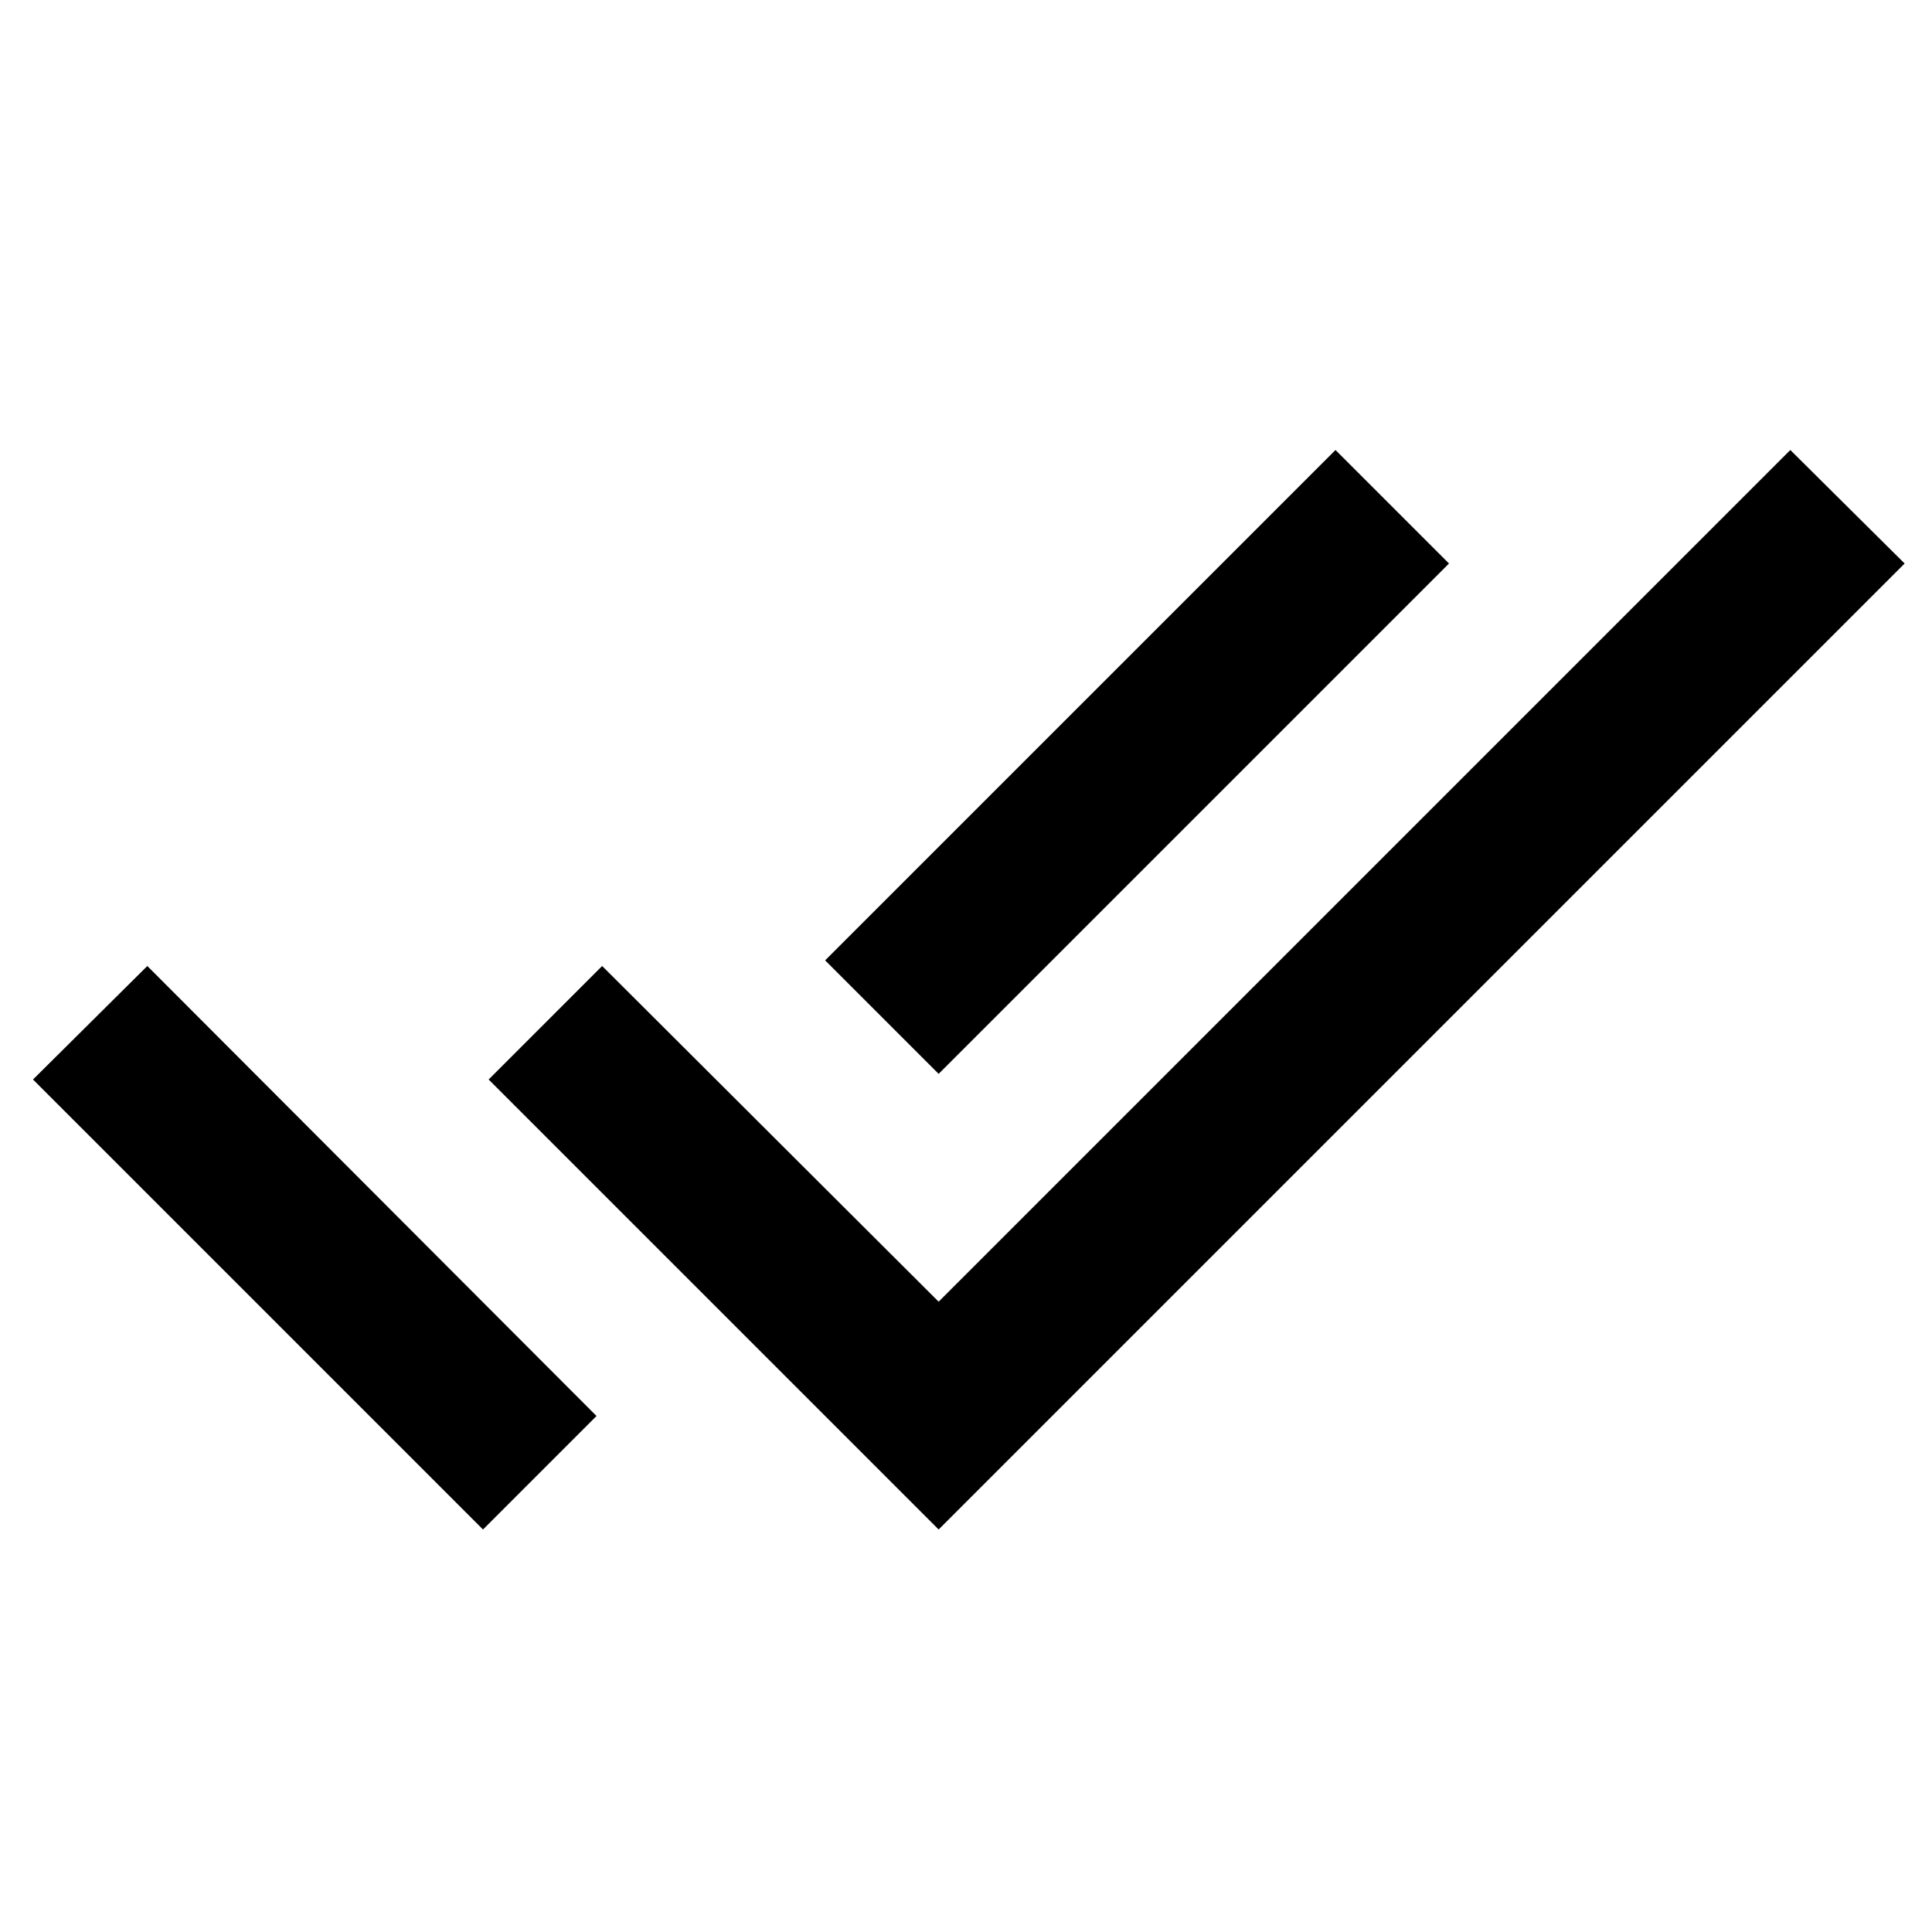
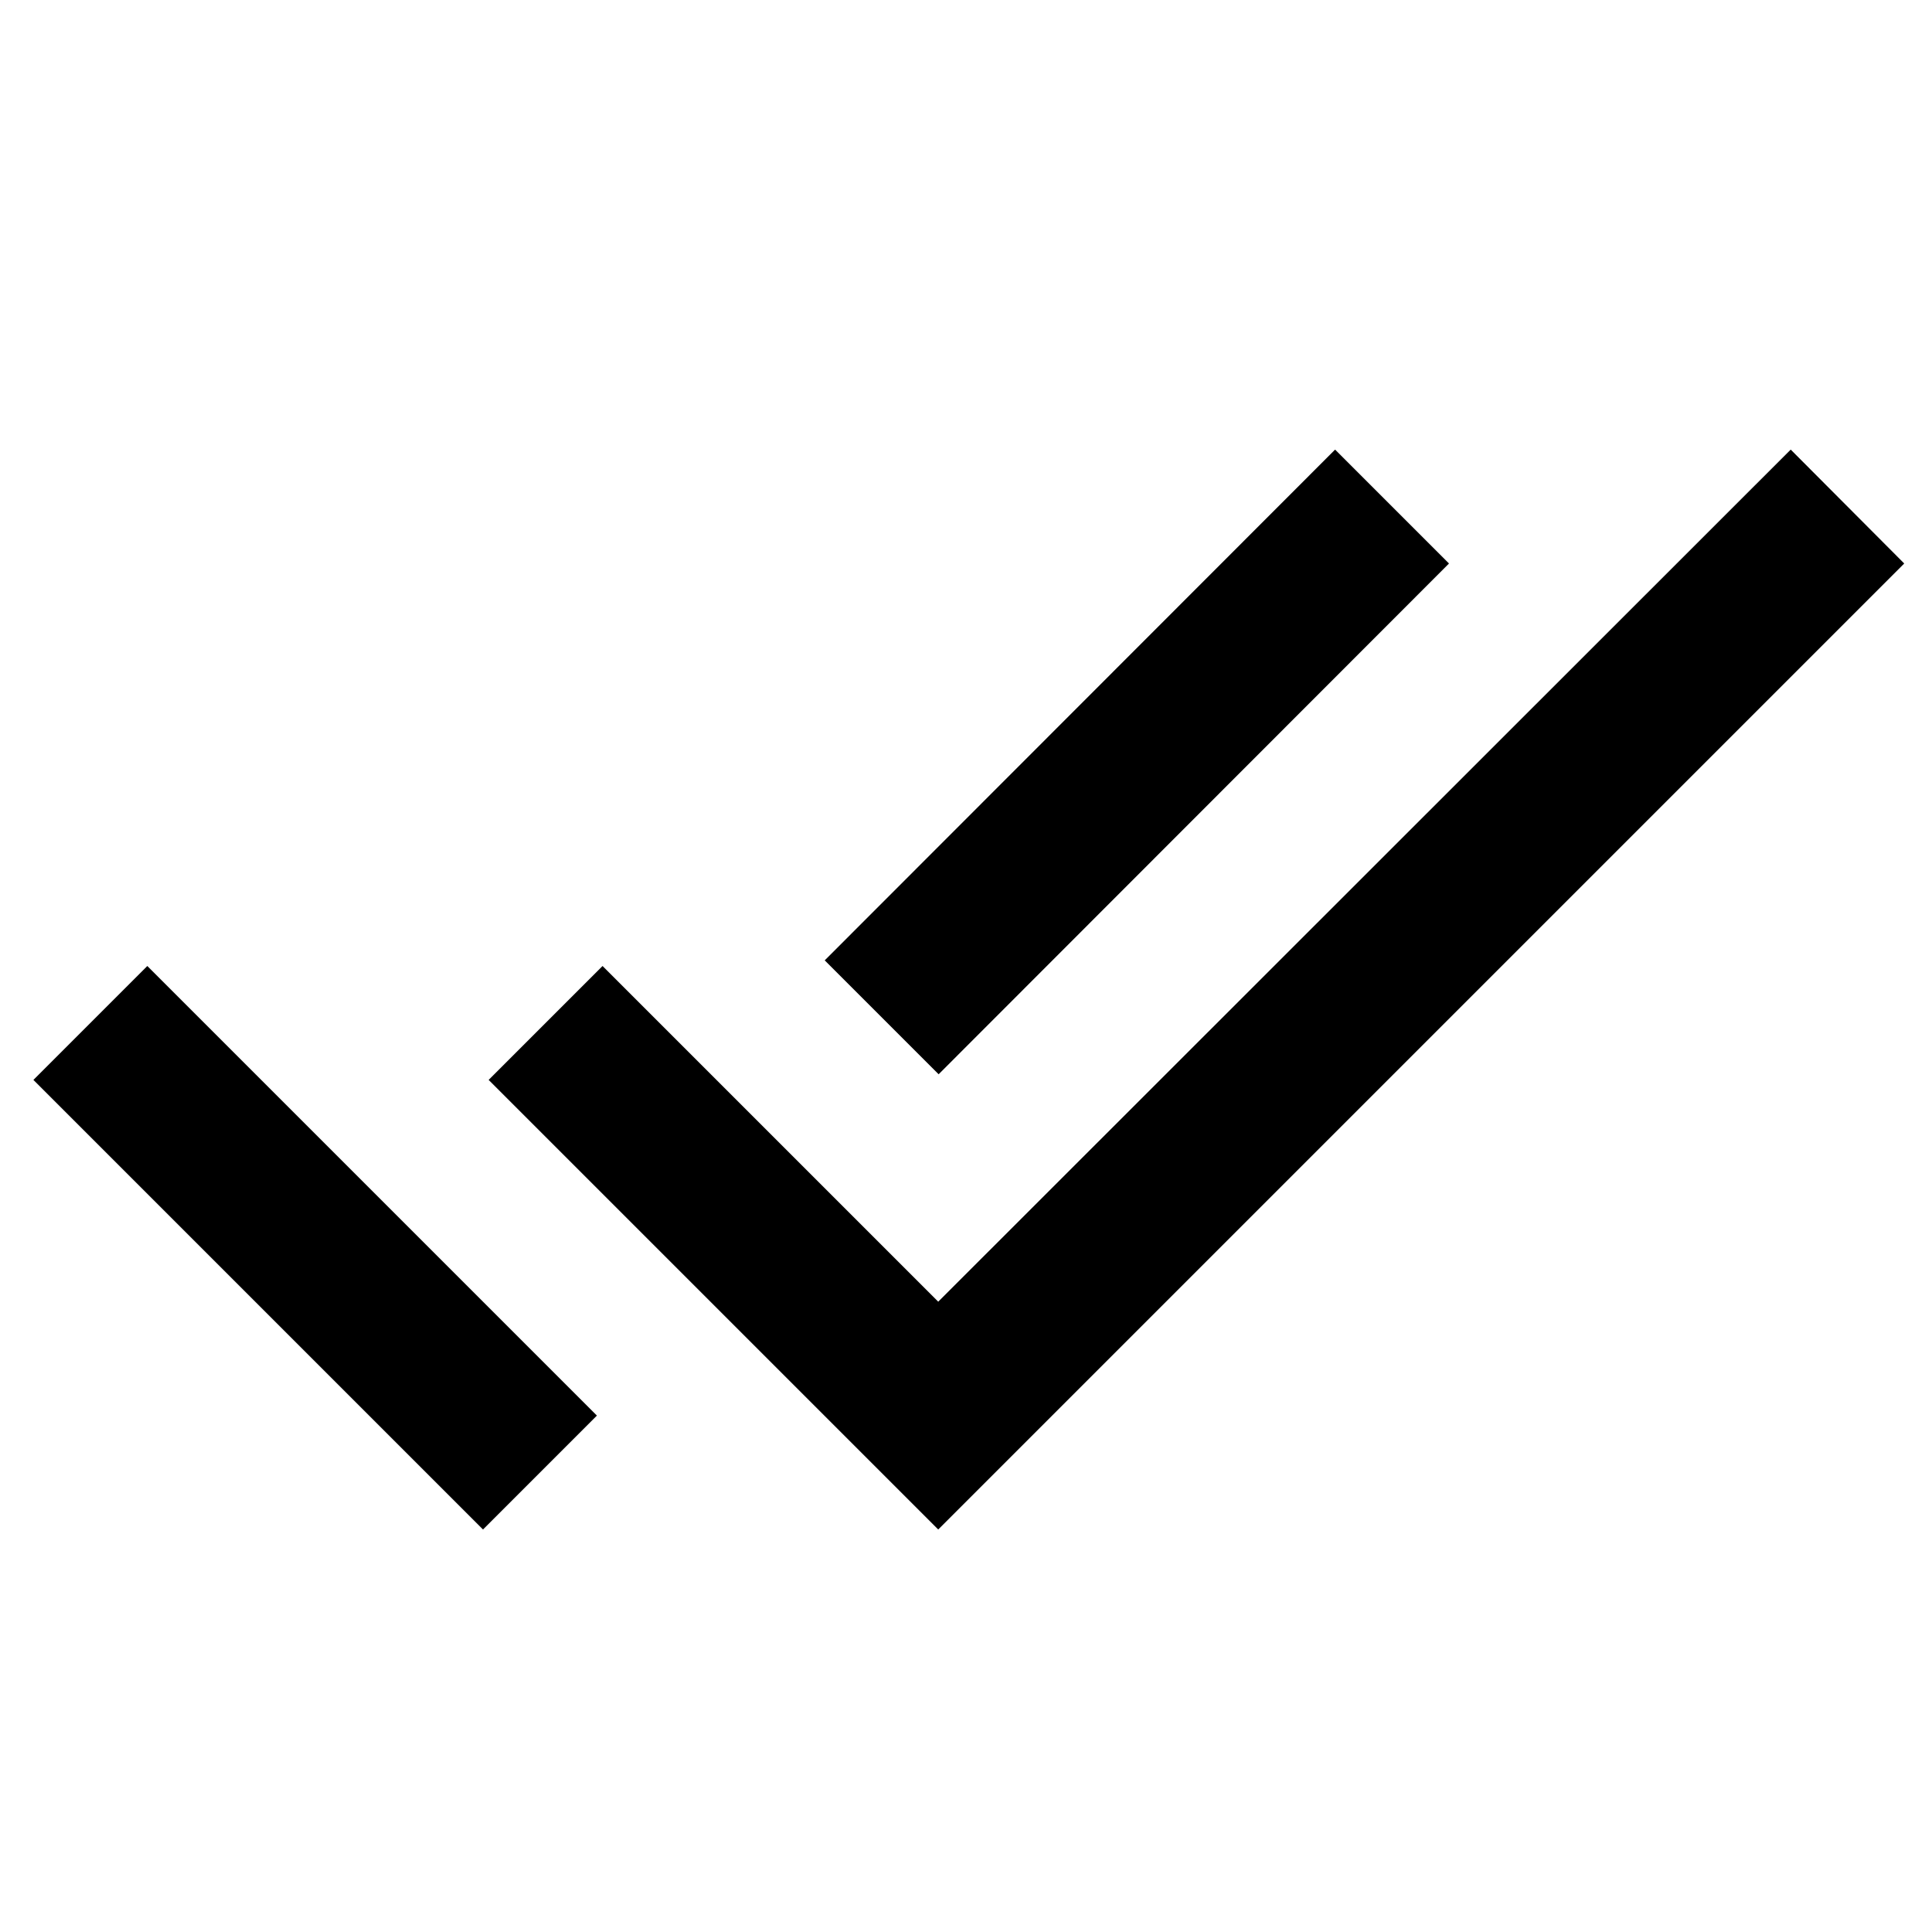
- <svg xmlns="http://www.w3.org/2000/svg" width="24px" height="24px" viewBox="0 0 24 24" version="1.1">
-   <defs />
-   <g id="Common" stroke="none" stroke-width="1" fill="none" fill-rule="evenodd">
-     <g id="Action" transform="translate(-96, -48)" fill="#000000">
-       <g id="done-all" transform="translate(96, 48)">
-         <g id="Shape" transform="translate(0, 5)">
-           <path d="M18,2 L16.59,0.59 L10.25,6.93 L11.66,8.34 L18,2 L18,2 Z M22.24,0.59 L11.66,11.17 L7.48,7 L6.07,8.41 L11.66,14 L23.66,2 L22.24,0.59 L22.24,0.59 Z M0.41,8.41 L6,14 L7.41,12.59 L1.83,7 L0.41,8.41 L0.41,8.41 Z" />
-         </g>
-       </g>
-     </g>
-   </g>
+ <svg xmlns="http://www.w3.org/2000/svg" width="48" height="48" viewBox="0 0 48 48">
+   <path d="M36 14l-2.83-2.83-12.68 12.69 2.83 2.83L36 14zm8.49-2.83L23.31 32.34 14.97 24l-2.83 2.83L23.31 38l24-24-2.82-2.83zM.83 26.83L12 38l2.83-2.83L3.66 24 .83 26.83z" />
</svg>
